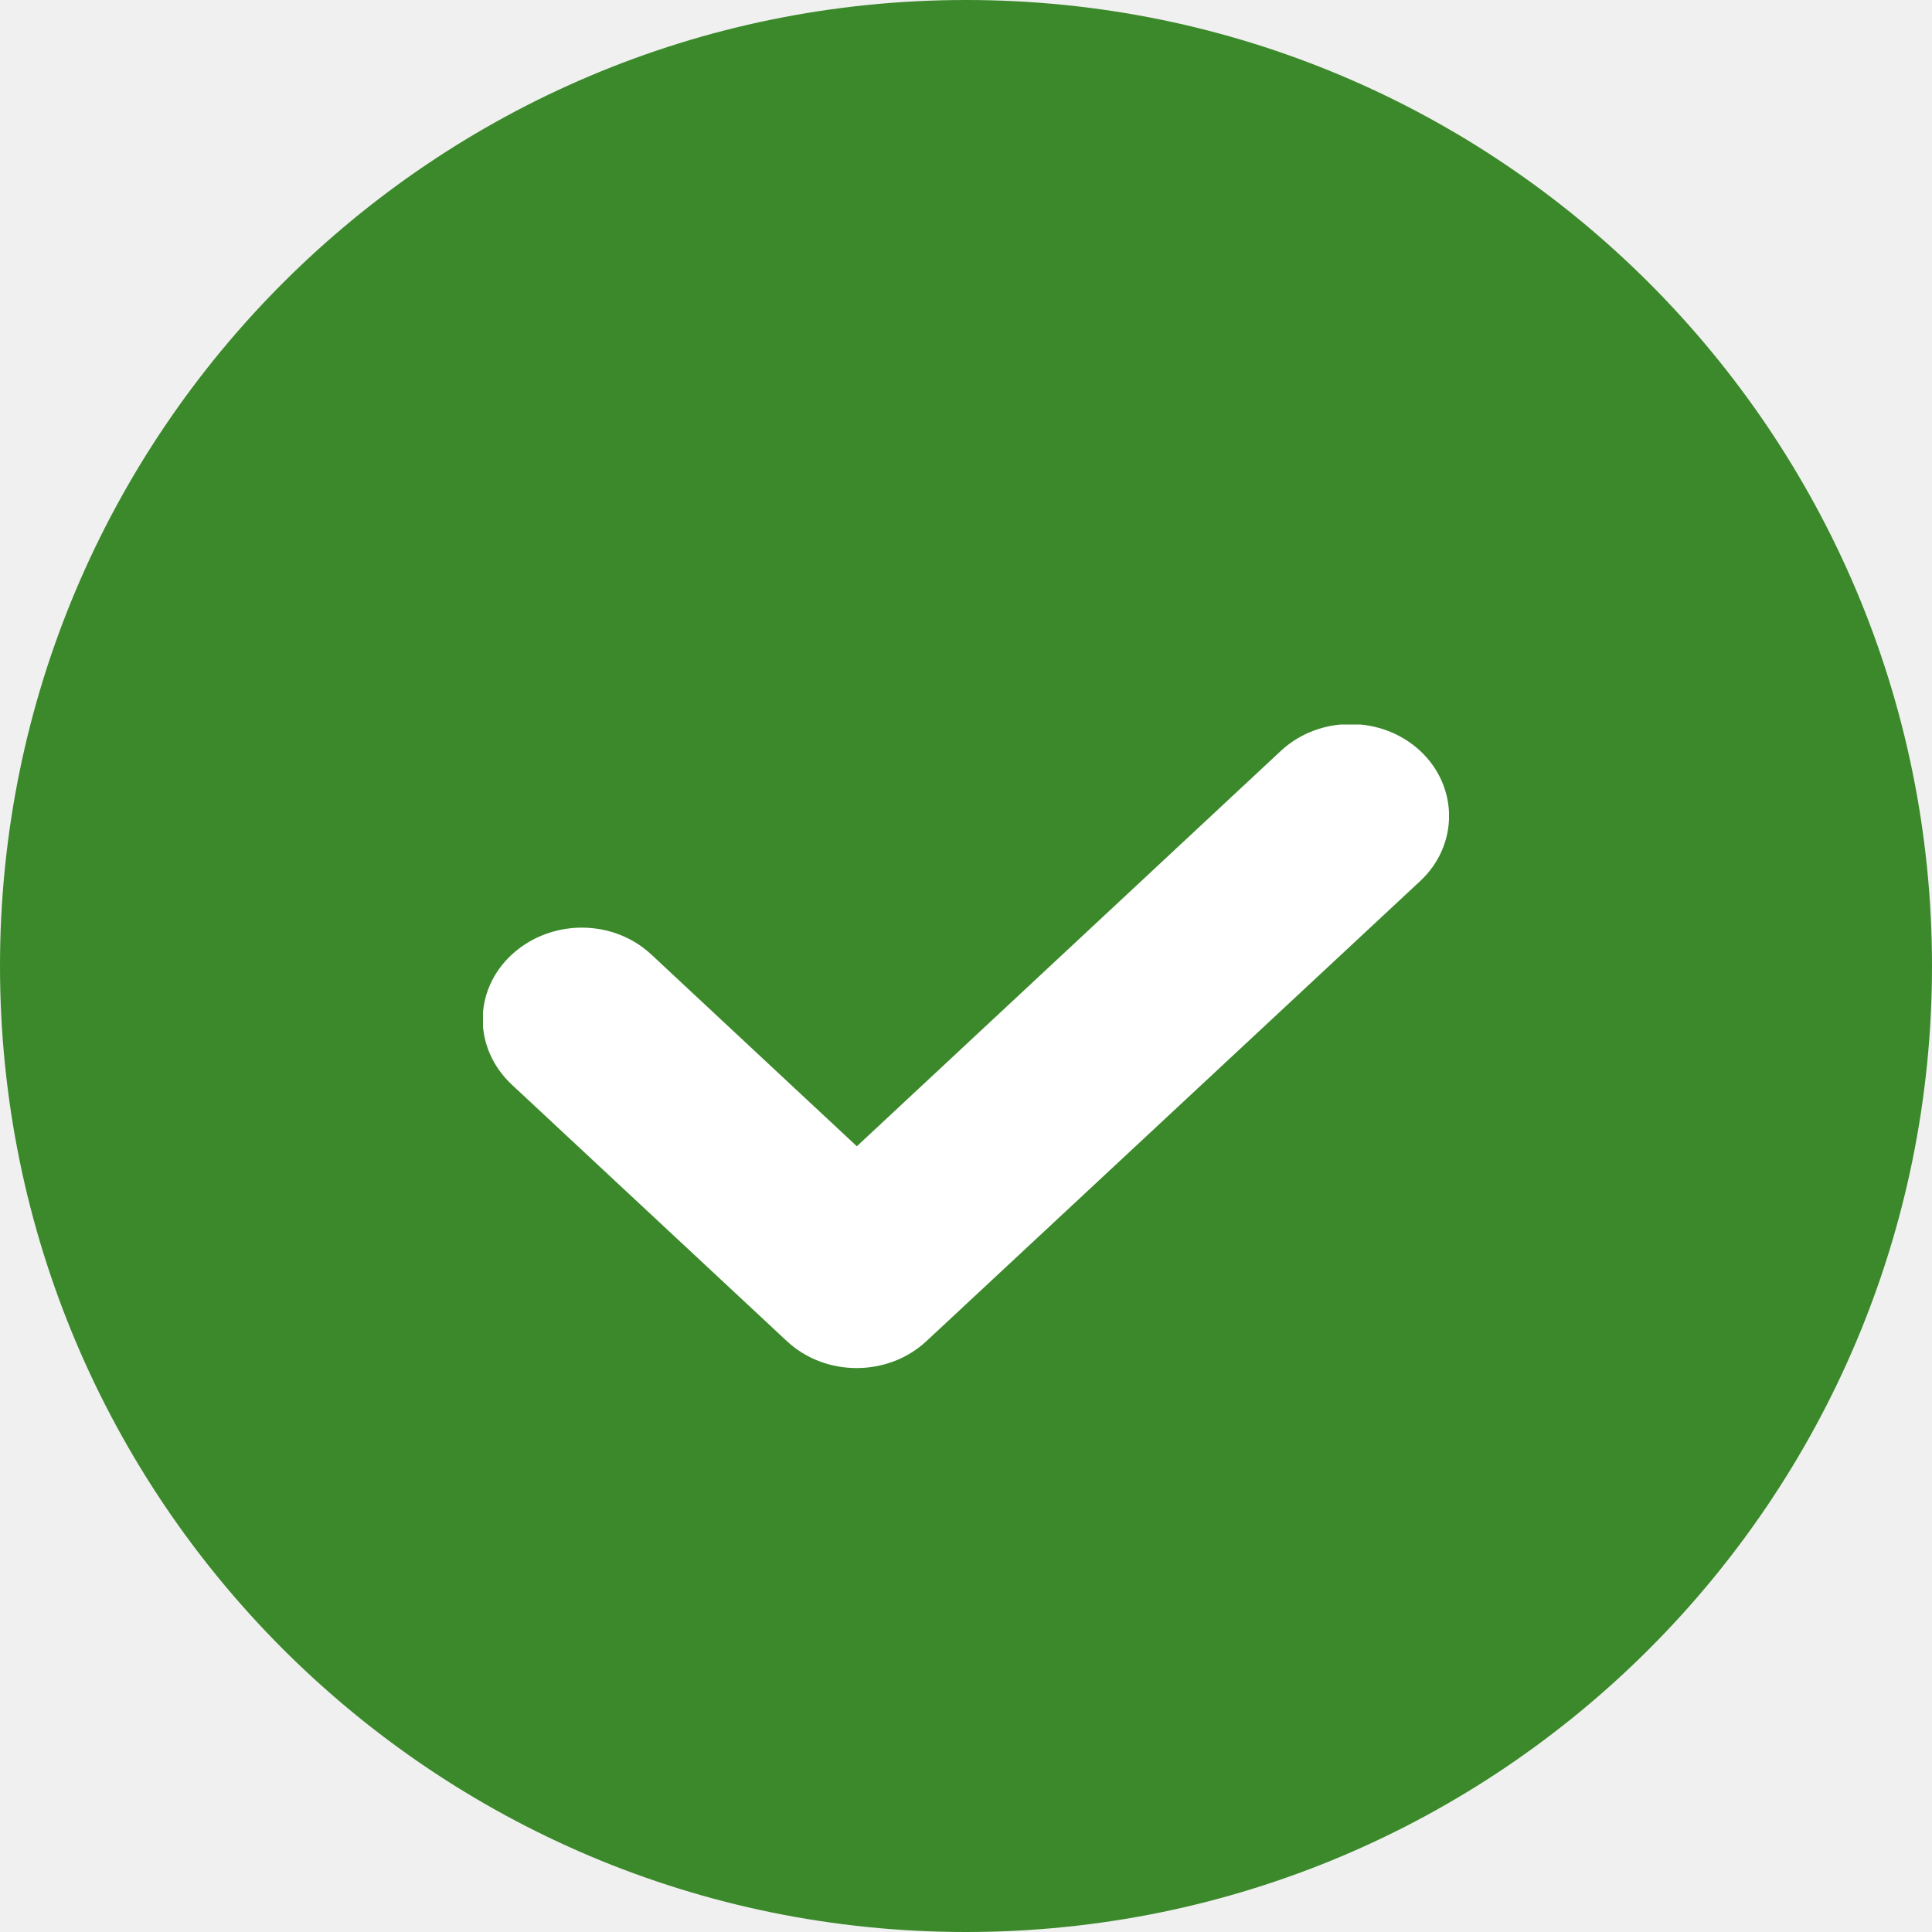
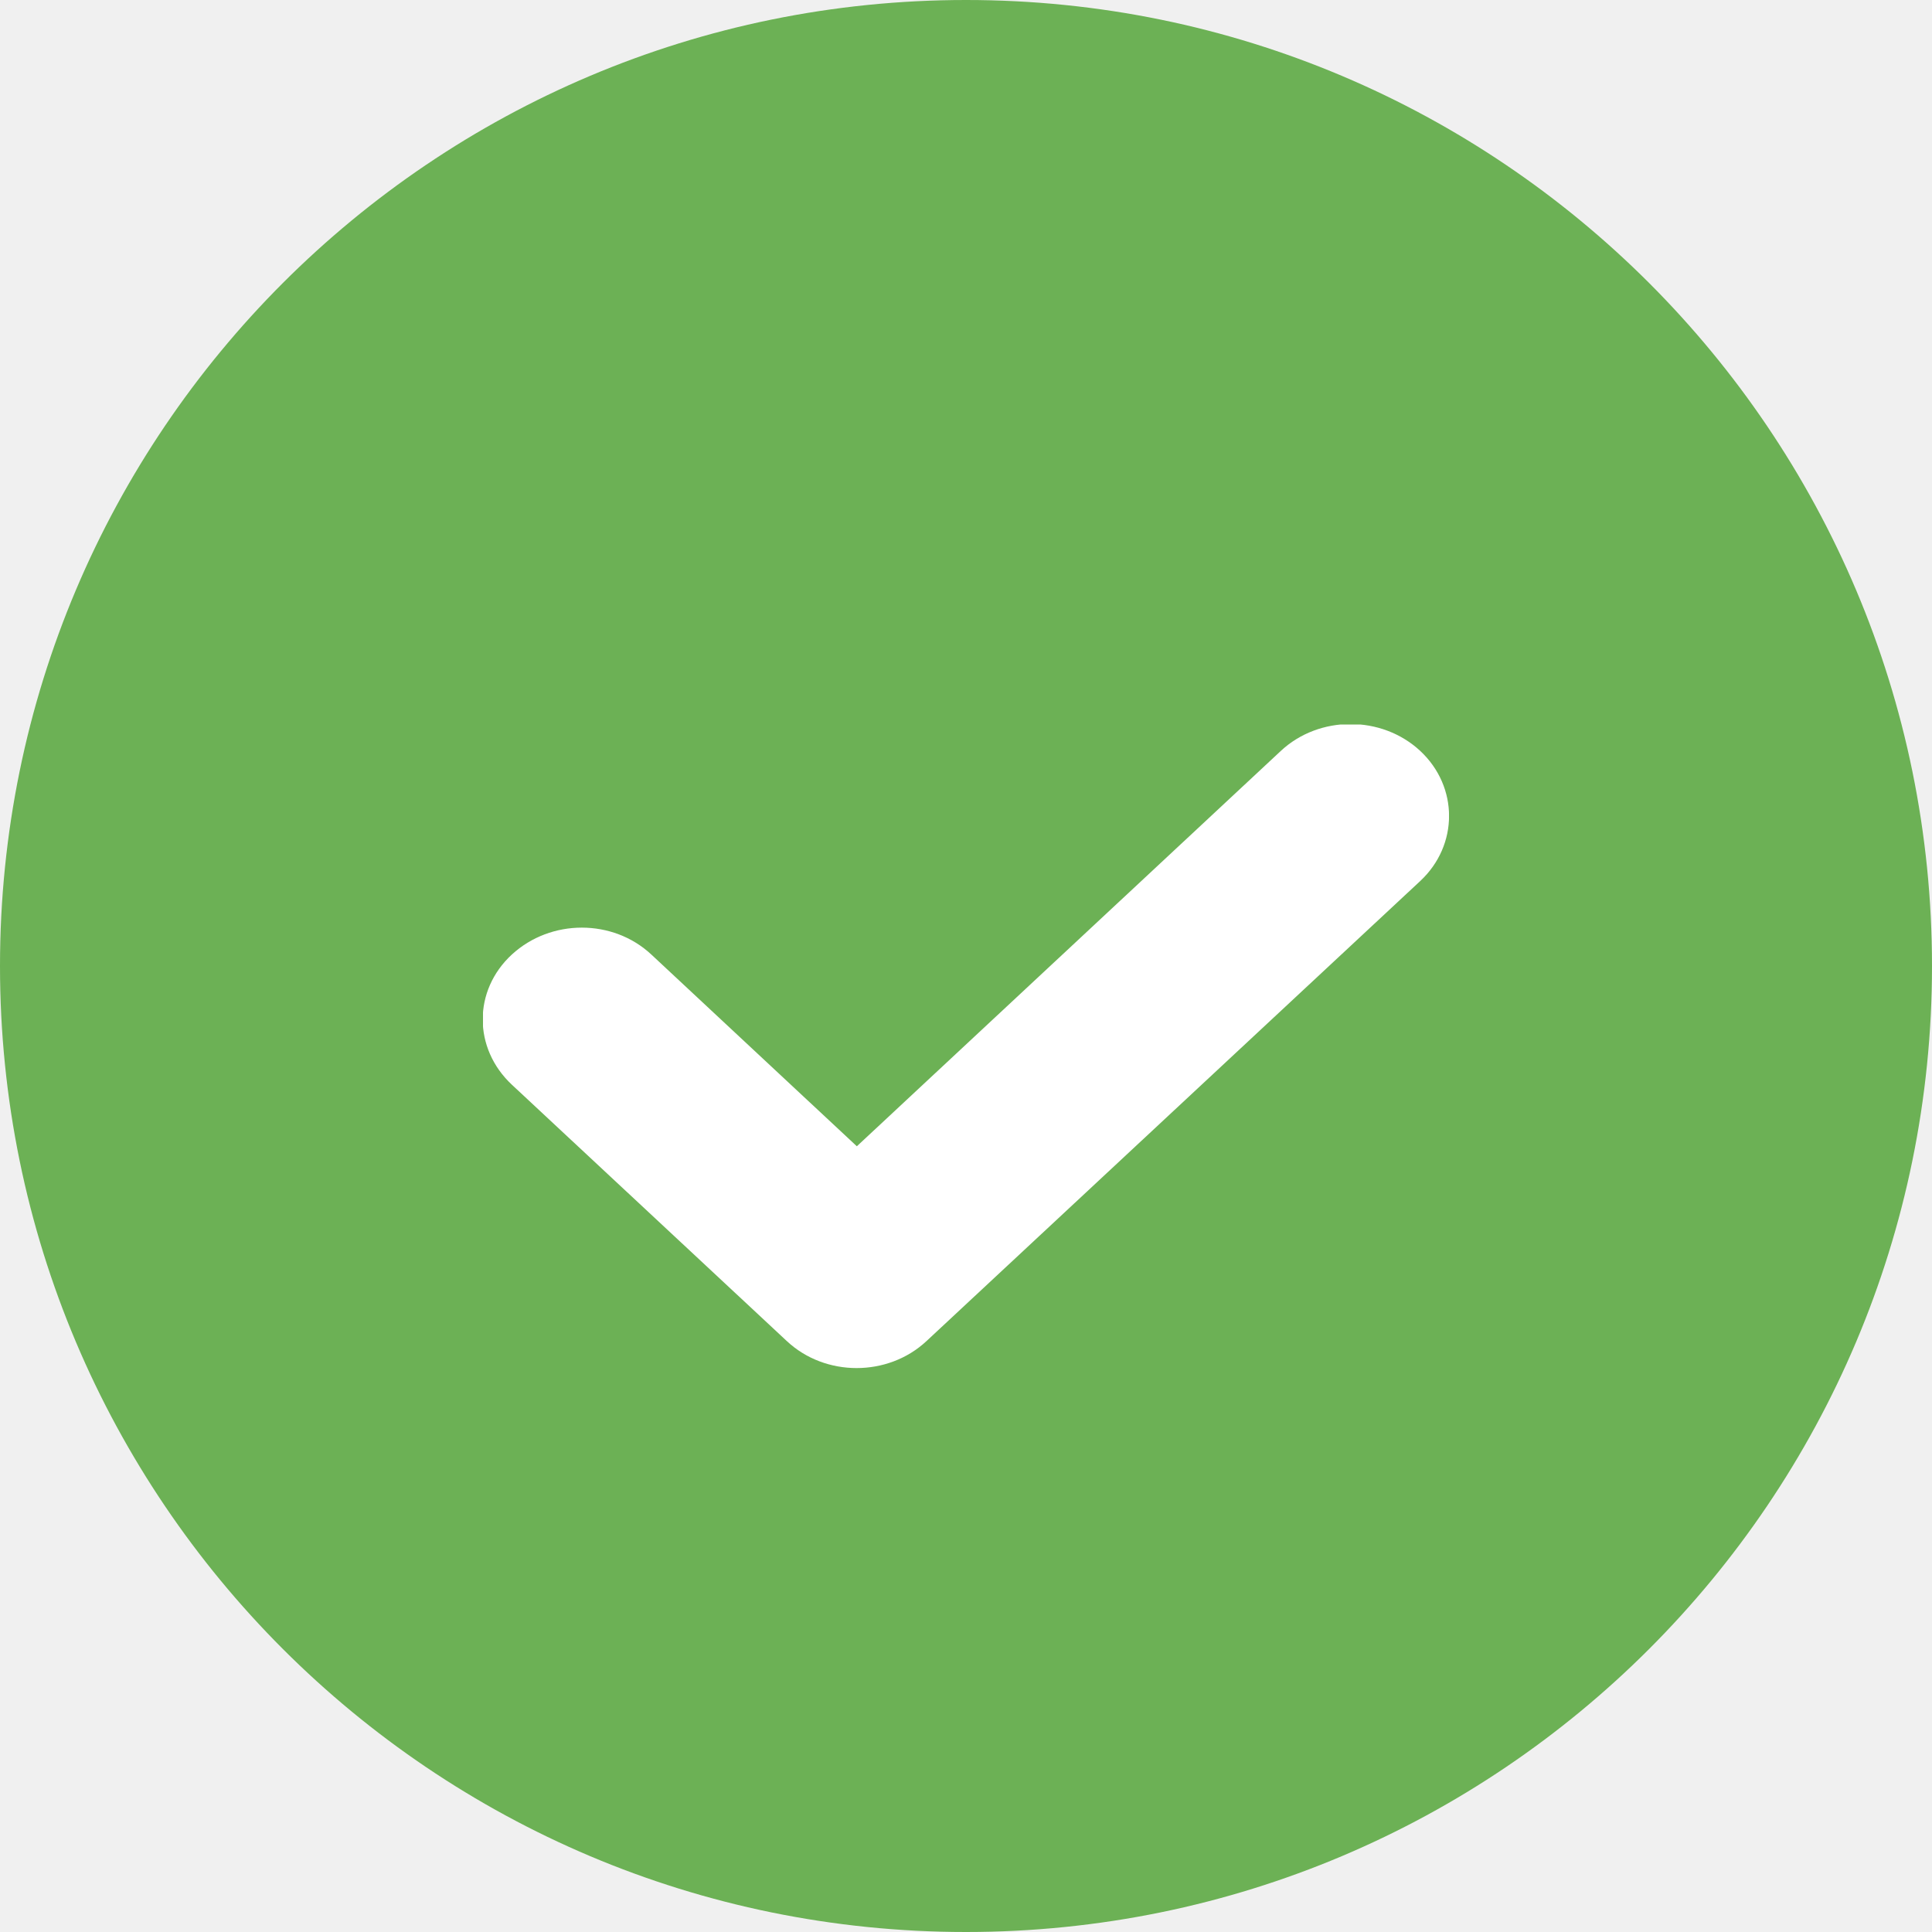
<svg xmlns="http://www.w3.org/2000/svg" width="16" height="16" viewBox="0 0 16 16" fill="none">
-   <circle cx="8" cy="8" r="8" fill="#3B892A" />
+   <circle cx="8" cy="8" r="8" fill="#6CB155" />
  <g clip-path="url(#clip0_5309_3172)">
    <path d="M7.096 9.493L10.607 6.219C10.925 5.922 11.443 5.922 11.762 6.219C12.08 6.516 12.08 6.999 11.762 7.296L7.672 11.107C7.353 11.404 6.835 11.404 6.517 11.107L4.239 8.983C3.917 8.682 3.917 8.202 4.239 7.905C4.562 7.608 5.076 7.608 5.394 7.905L7.096 9.493Z" fill="white" />
  </g>
  <defs>
    <clipPath id="clip0_5309_3172">
      <rect width="8" height="5.333" fill="white" transform="translate(4 6)" />
    </clipPath>
  </defs>
</svg>
